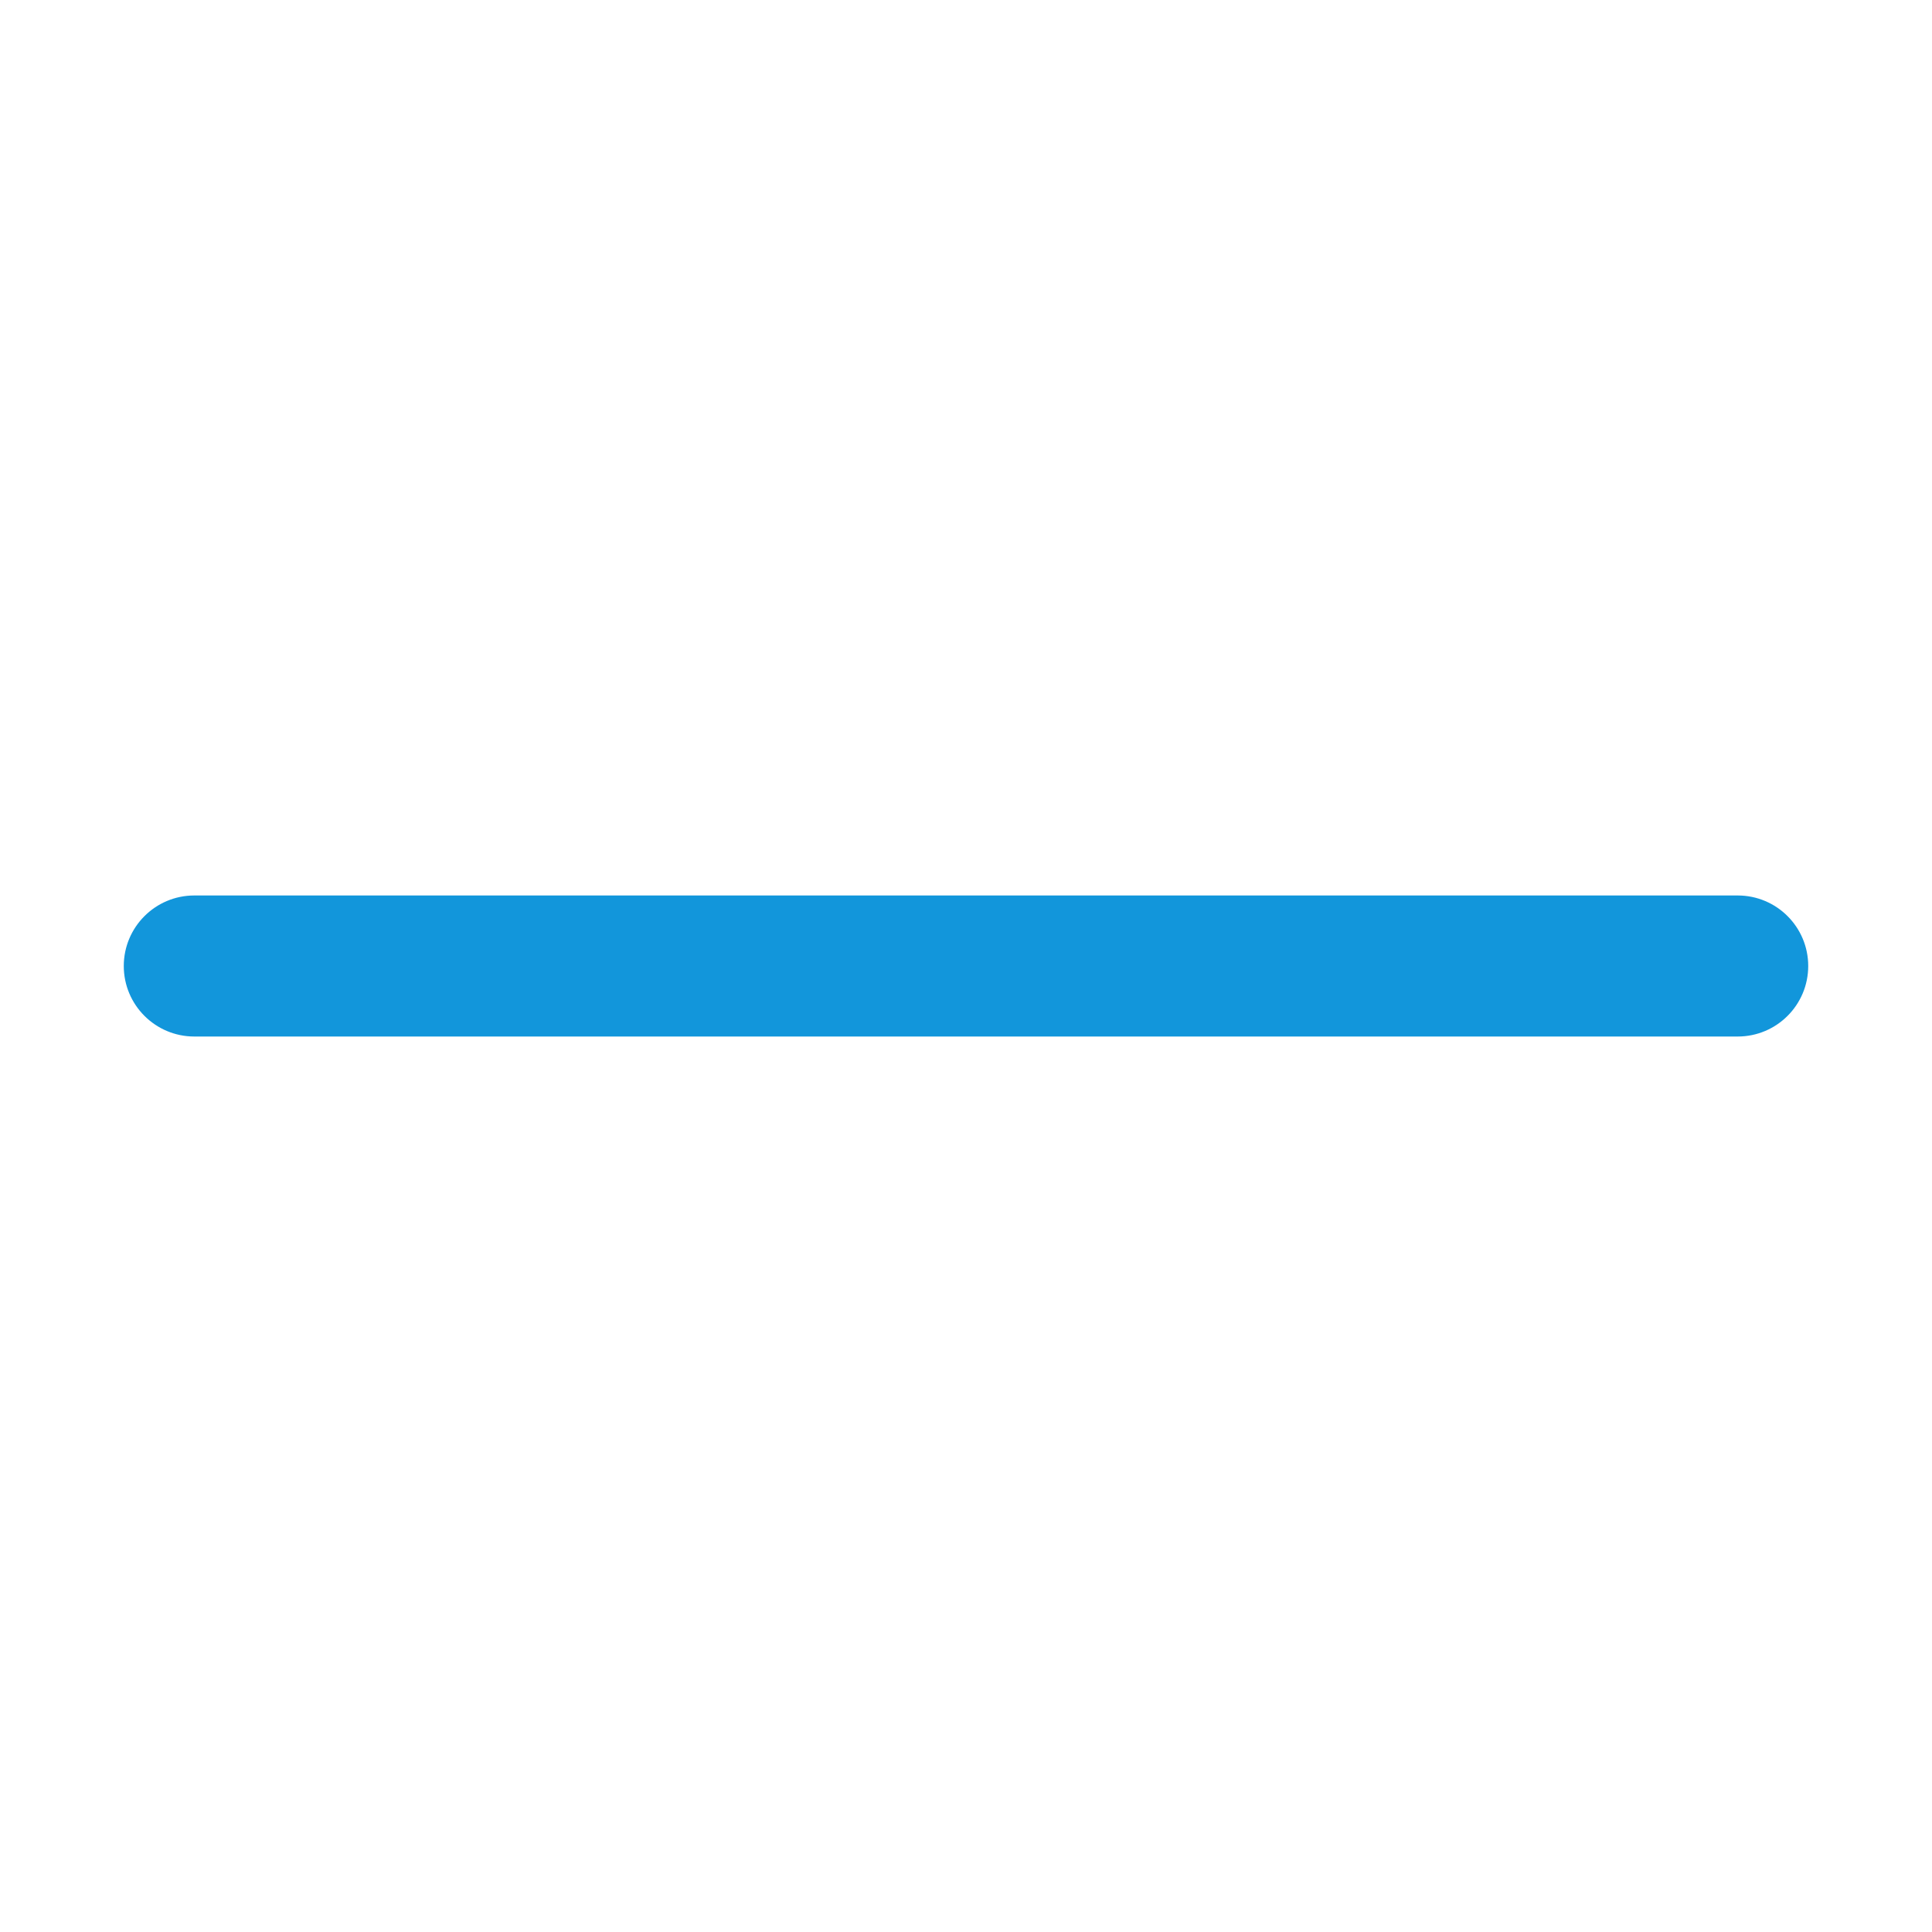
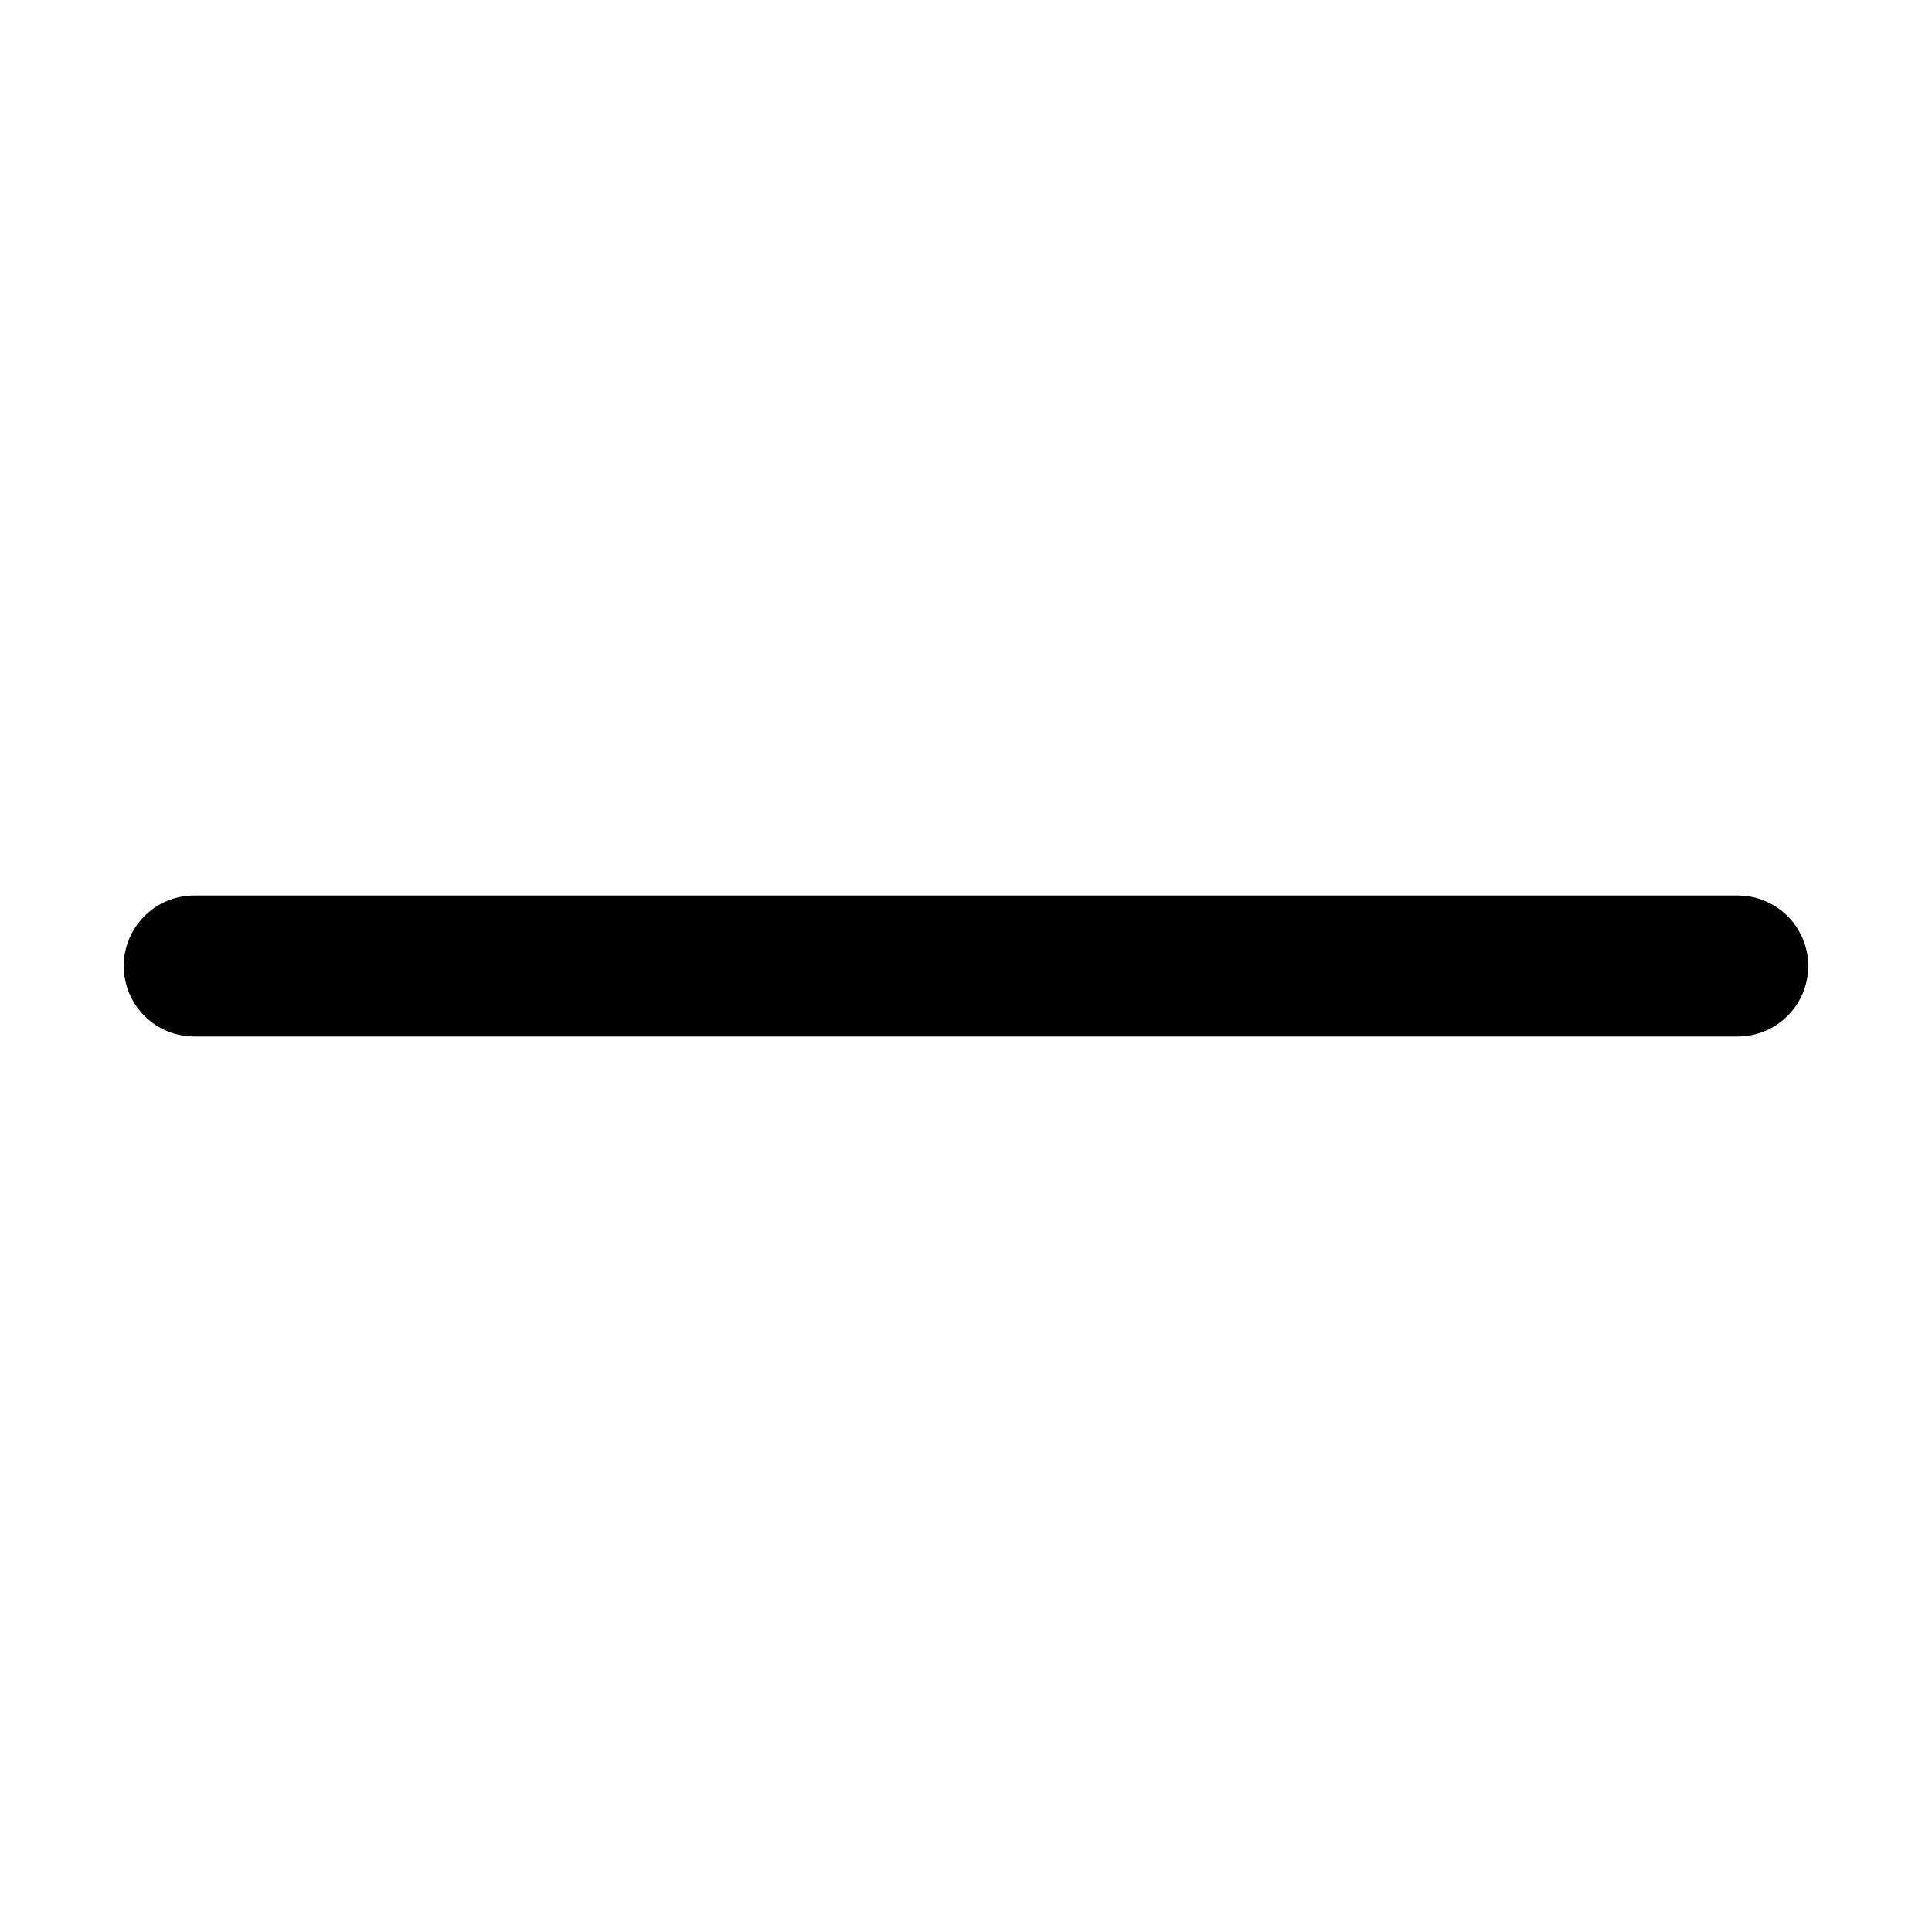
- <svg xmlns="http://www.w3.org/2000/svg" class="icon" width="120px" height="120.00px" viewBox="0 0 1024 1024" version="1.1">
-   <path d="M921.014 549.377 102.986 549.377c-20.636 0-37.381-16.744-37.381-37.373 0-20.636 16.745-37.382 37.381-37.382l818.028 0c20.67 0 37.38 16.746 37.38 37.382C958.394 532.633 941.684 549.377 921.014 549.377L921.014 549.377zM921.014 549.377" fill="#1296db" />
+ <svg xmlns="http://www.w3.org/2000/svg" class="icon" width="120" height="120" viewBox="0 0 1024 1024">
+   <path d="M921.014 549.377H102.986c-20.636 0-37.381-16.744-37.381-37.373 0-20.636 16.745-37.382 37.381-37.382h818.028c20.67 0 37.38 16.746 37.38 37.382 0 20.629-16.71 37.373-37.38 37.373zm0 0" />
</svg>
